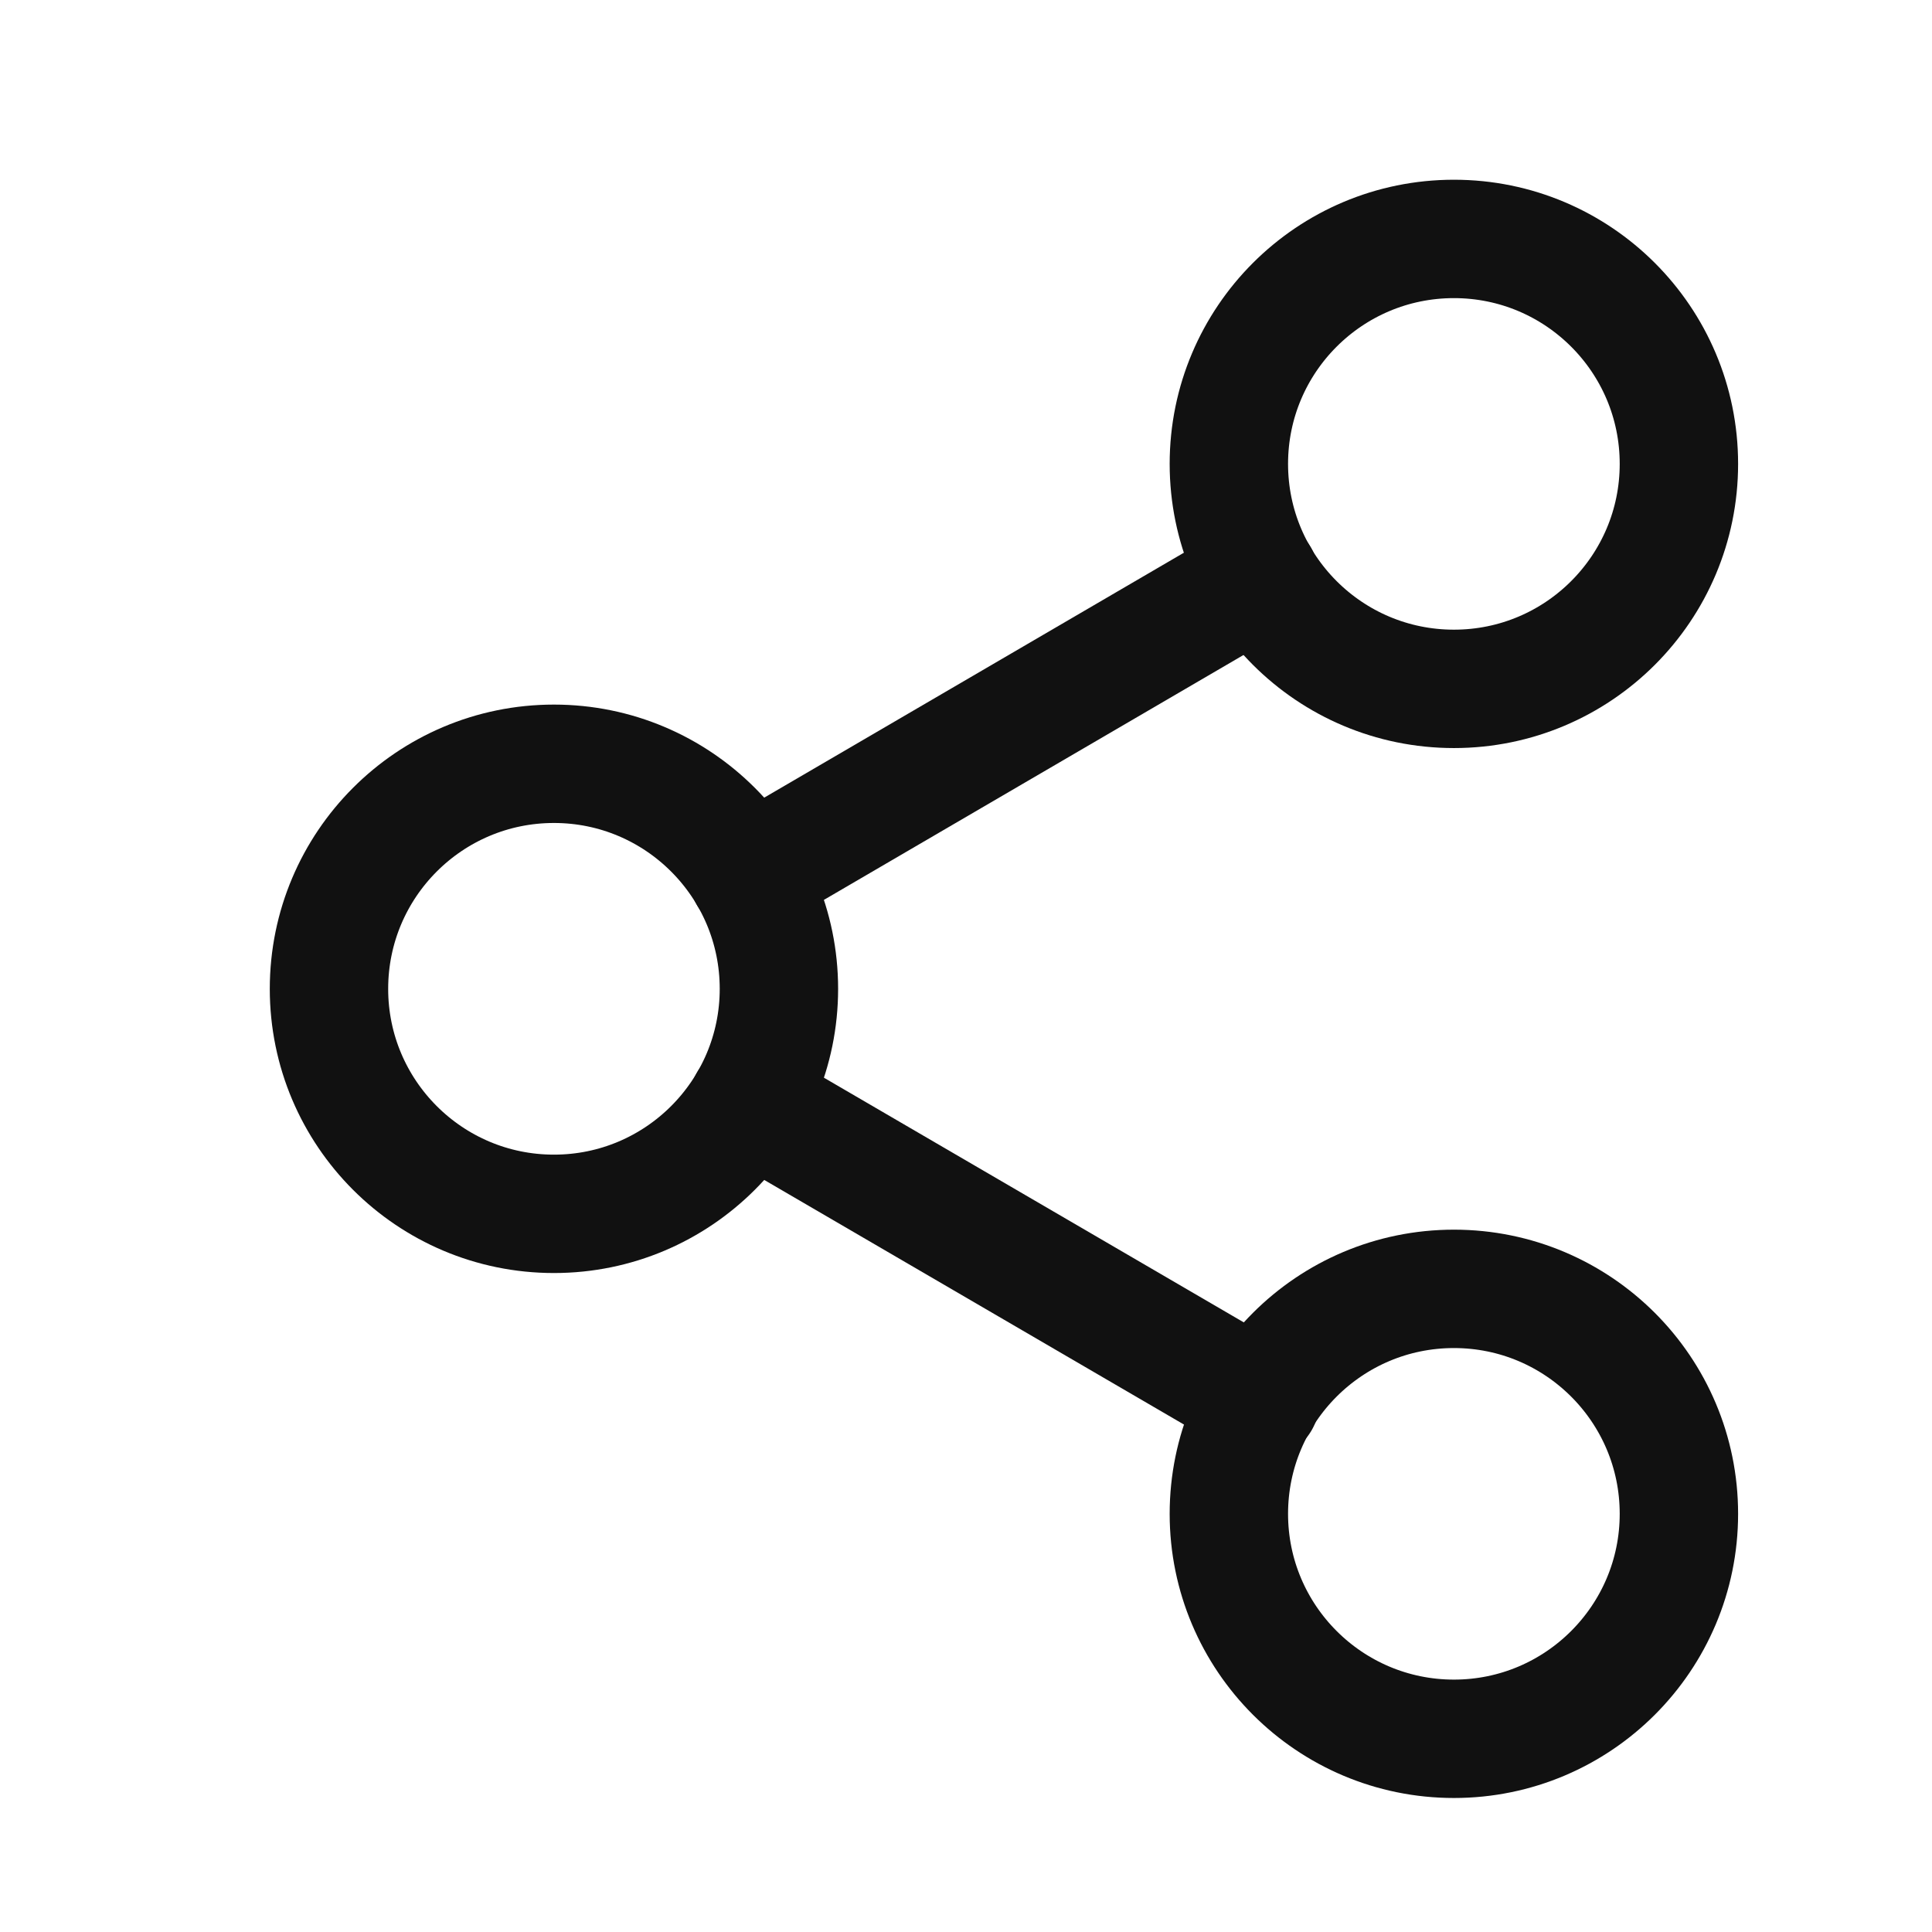
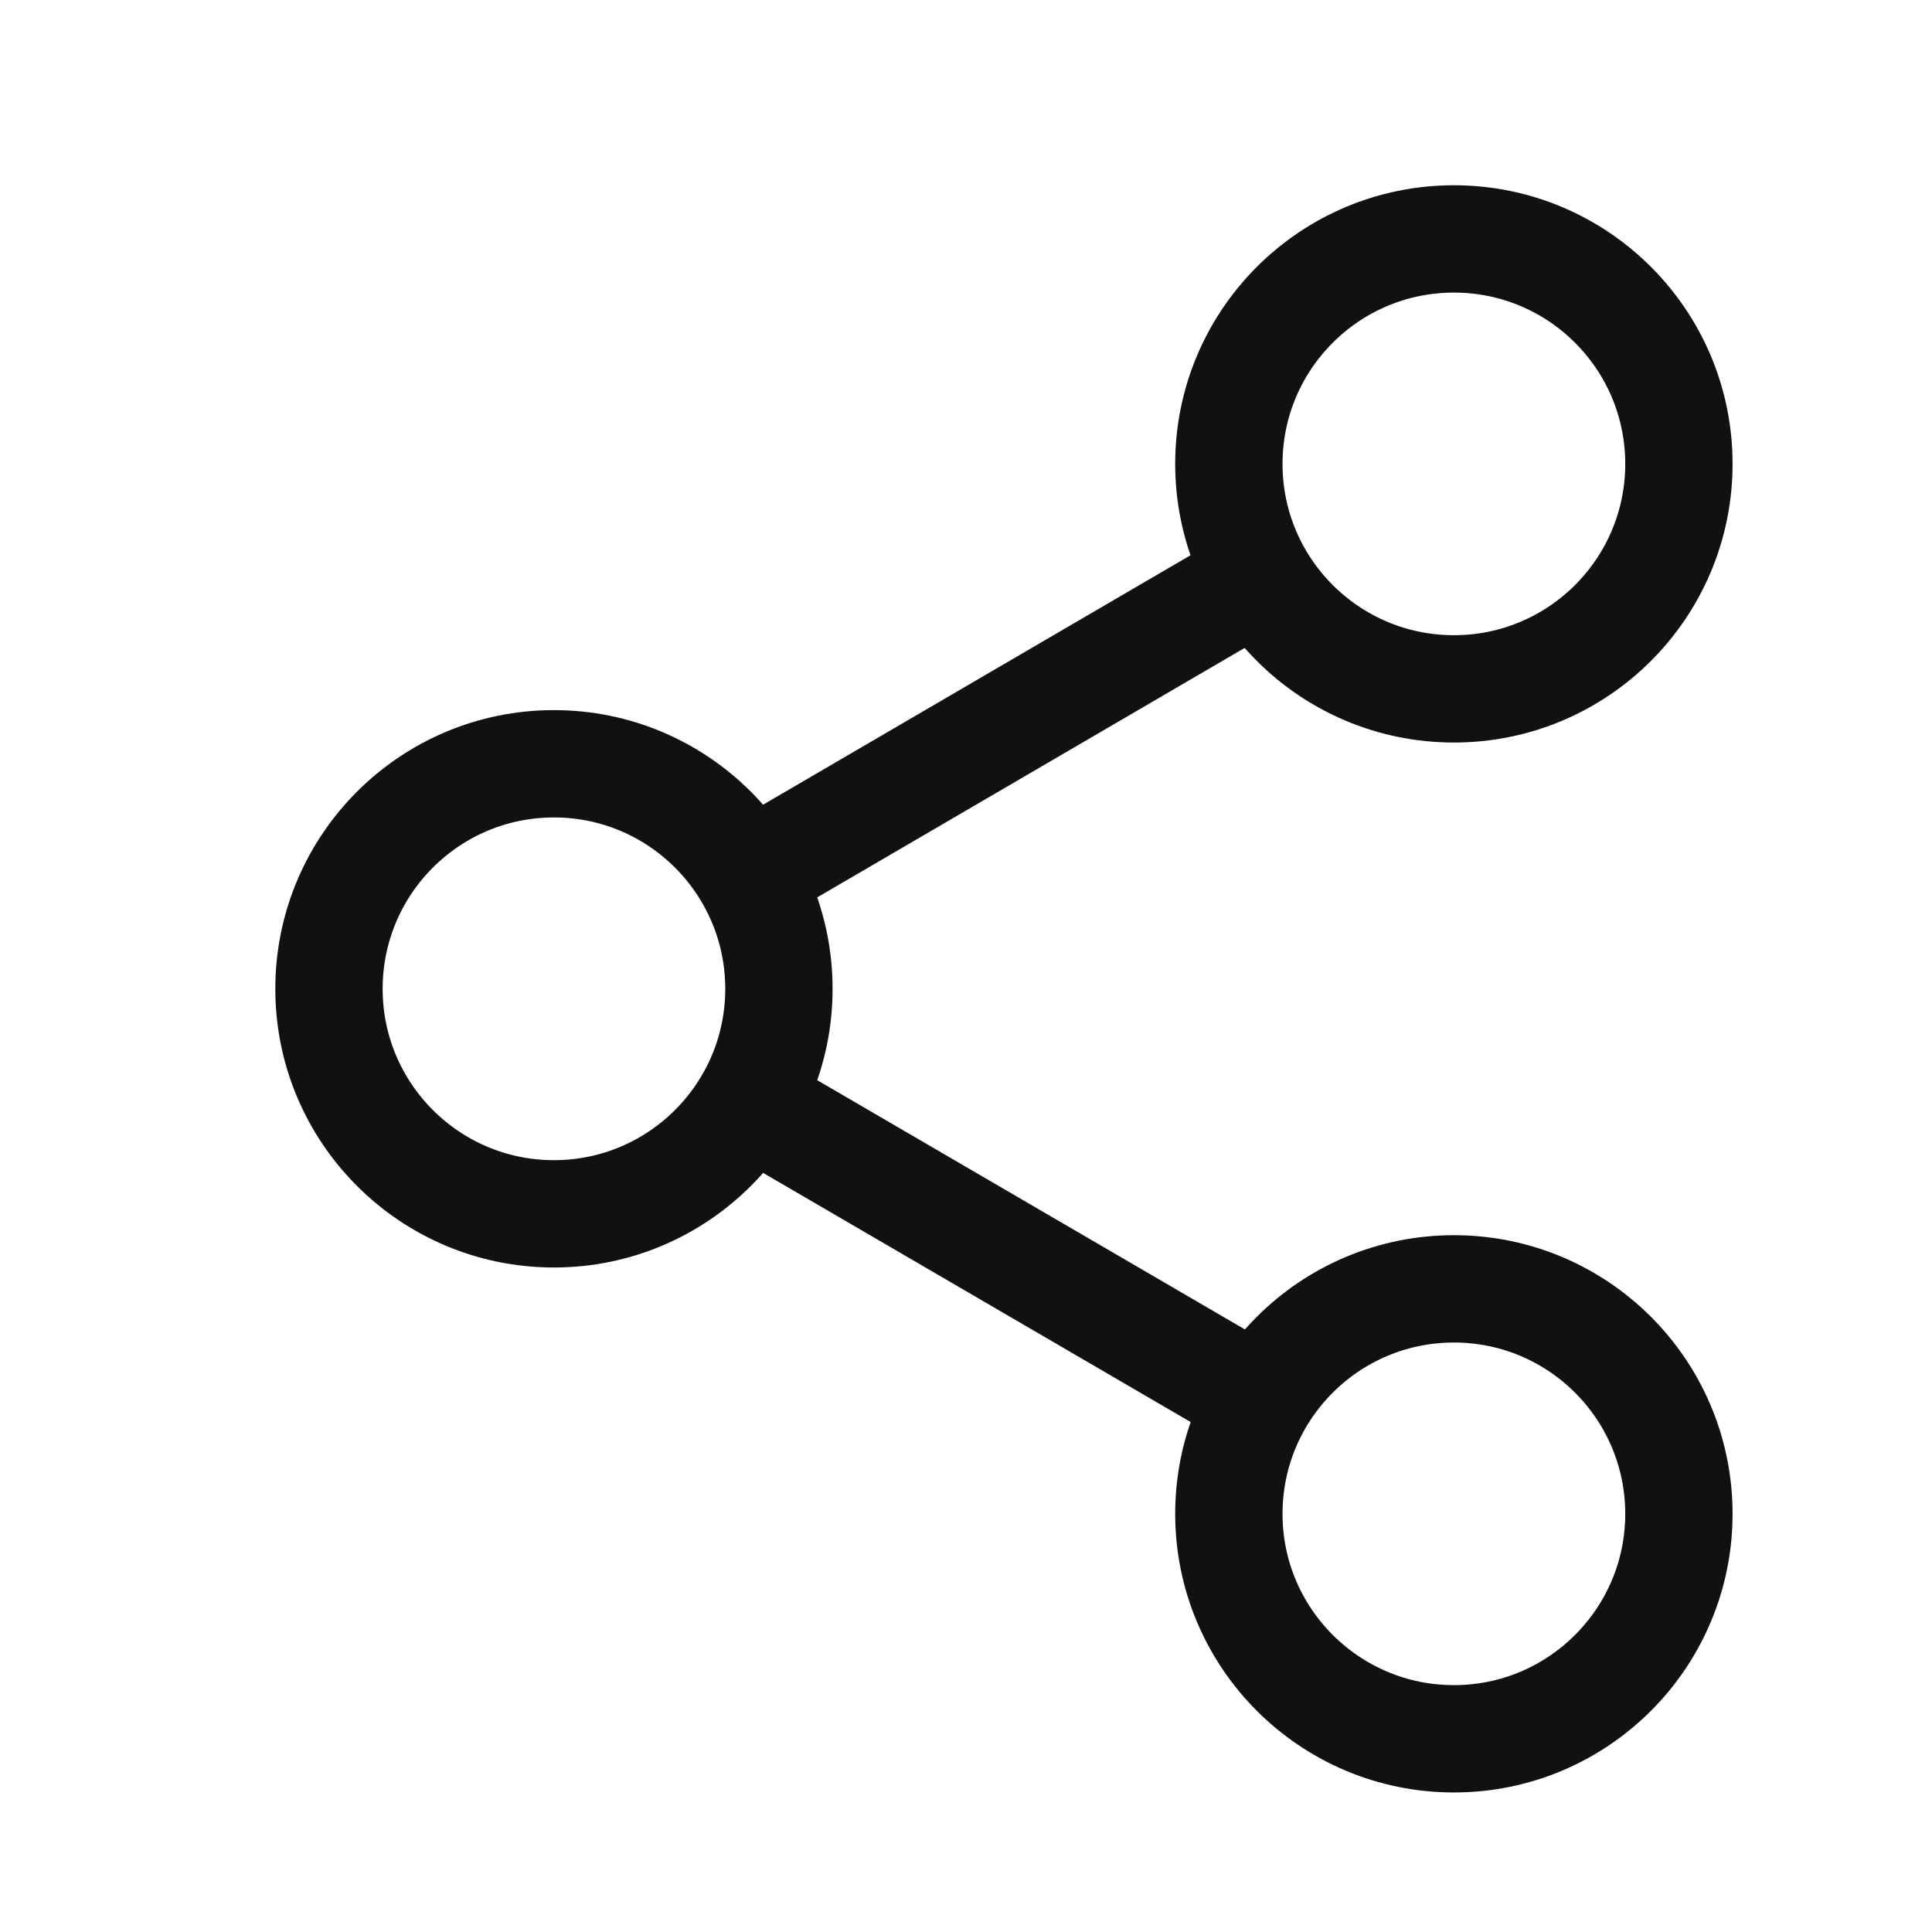
<svg xmlns="http://www.w3.org/2000/svg" width="18" height="18" viewBox="0 0 18 18" fill="none">
  <g id="Frame">
-     <path id="Vector" d="M13.546 6.418C14.703 6.418 15.642 5.48 15.642 4.322C15.642 3.164 14.703 2.226 13.546 2.226C12.388 2.226 11.449 3.164 11.449 4.322C11.449 5.48 12.388 6.418 13.546 6.418Z" stroke="#111111" stroke-width="1.103" stroke-linecap="round" stroke-linejoin="round" />
-     <path id="Vector_2" d="M5.161 11.309C6.318 11.309 7.257 10.37 7.257 9.213C7.257 8.055 6.318 7.116 5.161 7.116C4.003 7.116 3.065 8.055 3.065 9.213C3.065 10.37 4.003 11.309 5.161 11.309Z" stroke="#111111" stroke-width="1.103" stroke-linecap="round" stroke-linejoin="round" />
-     <path id="Vector_3" d="M13.546 16.2C14.703 16.2 15.642 15.261 15.642 14.104C15.642 12.946 14.703 12.008 13.546 12.008C12.388 12.008 11.449 12.946 11.449 14.104C11.449 15.261 12.388 16.2 13.546 16.2Z" stroke="#111111" stroke-width="1.103" stroke-linecap="round" stroke-linejoin="round" />
-     <path id="Vector_4" d="M6.971 10.268L11.743 13.049" stroke="#111111" stroke-width="1.103" stroke-linecap="round" stroke-linejoin="round" />
-     <path id="Vector_5" d="M11.736 5.376L6.971 8.157" stroke="#111111" stroke-width="1.103" stroke-linecap="round" stroke-linejoin="round" />
+     <path id="Vector" d="M13.546 6.418C14.703 6.418 15.642 5.48 15.642 4.322C15.642 3.164 14.703 2.226 13.546 2.226C12.388 2.226 11.449 3.164 11.449 4.322C11.449 5.48 12.388 6.418 13.546 6.418Z" stroke="#111111" strokeWidth="1.103" strokeLinecap="round" strokeLinejoin="round" />
+     <path id="Vector_2" d="M5.161 11.309C6.318 11.309 7.257 10.37 7.257 9.213C7.257 8.055 6.318 7.116 5.161 7.116C4.003 7.116 3.065 8.055 3.065 9.213C3.065 10.37 4.003 11.309 5.161 11.309Z" stroke="#111111" strokeWidth="1.103" strokeLinecap="round" strokeLinejoin="round" />
+     <path id="Vector_3" d="M13.546 16.2C14.703 16.2 15.642 15.261 15.642 14.104C15.642 12.946 14.703 12.008 13.546 12.008C12.388 12.008 11.449 12.946 11.449 14.104C11.449 15.261 12.388 16.2 13.546 16.2Z" stroke="#111111" strokeWidth="1.103" strokeLinecap="round" strokeLinejoin="round" />
+     <path id="Vector_4" d="M6.971 10.268L11.743 13.049" stroke="#111111" strokeWidth="1.103" strokeLinecap="round" strokeLinejoin="round" />
+     <path id="Vector_5" d="M11.736 5.376L6.971 8.157" stroke="#111111" strokeWidth="1.103" strokeLinecap="round" strokeLinejoin="round" />
  </g>
</svg>
